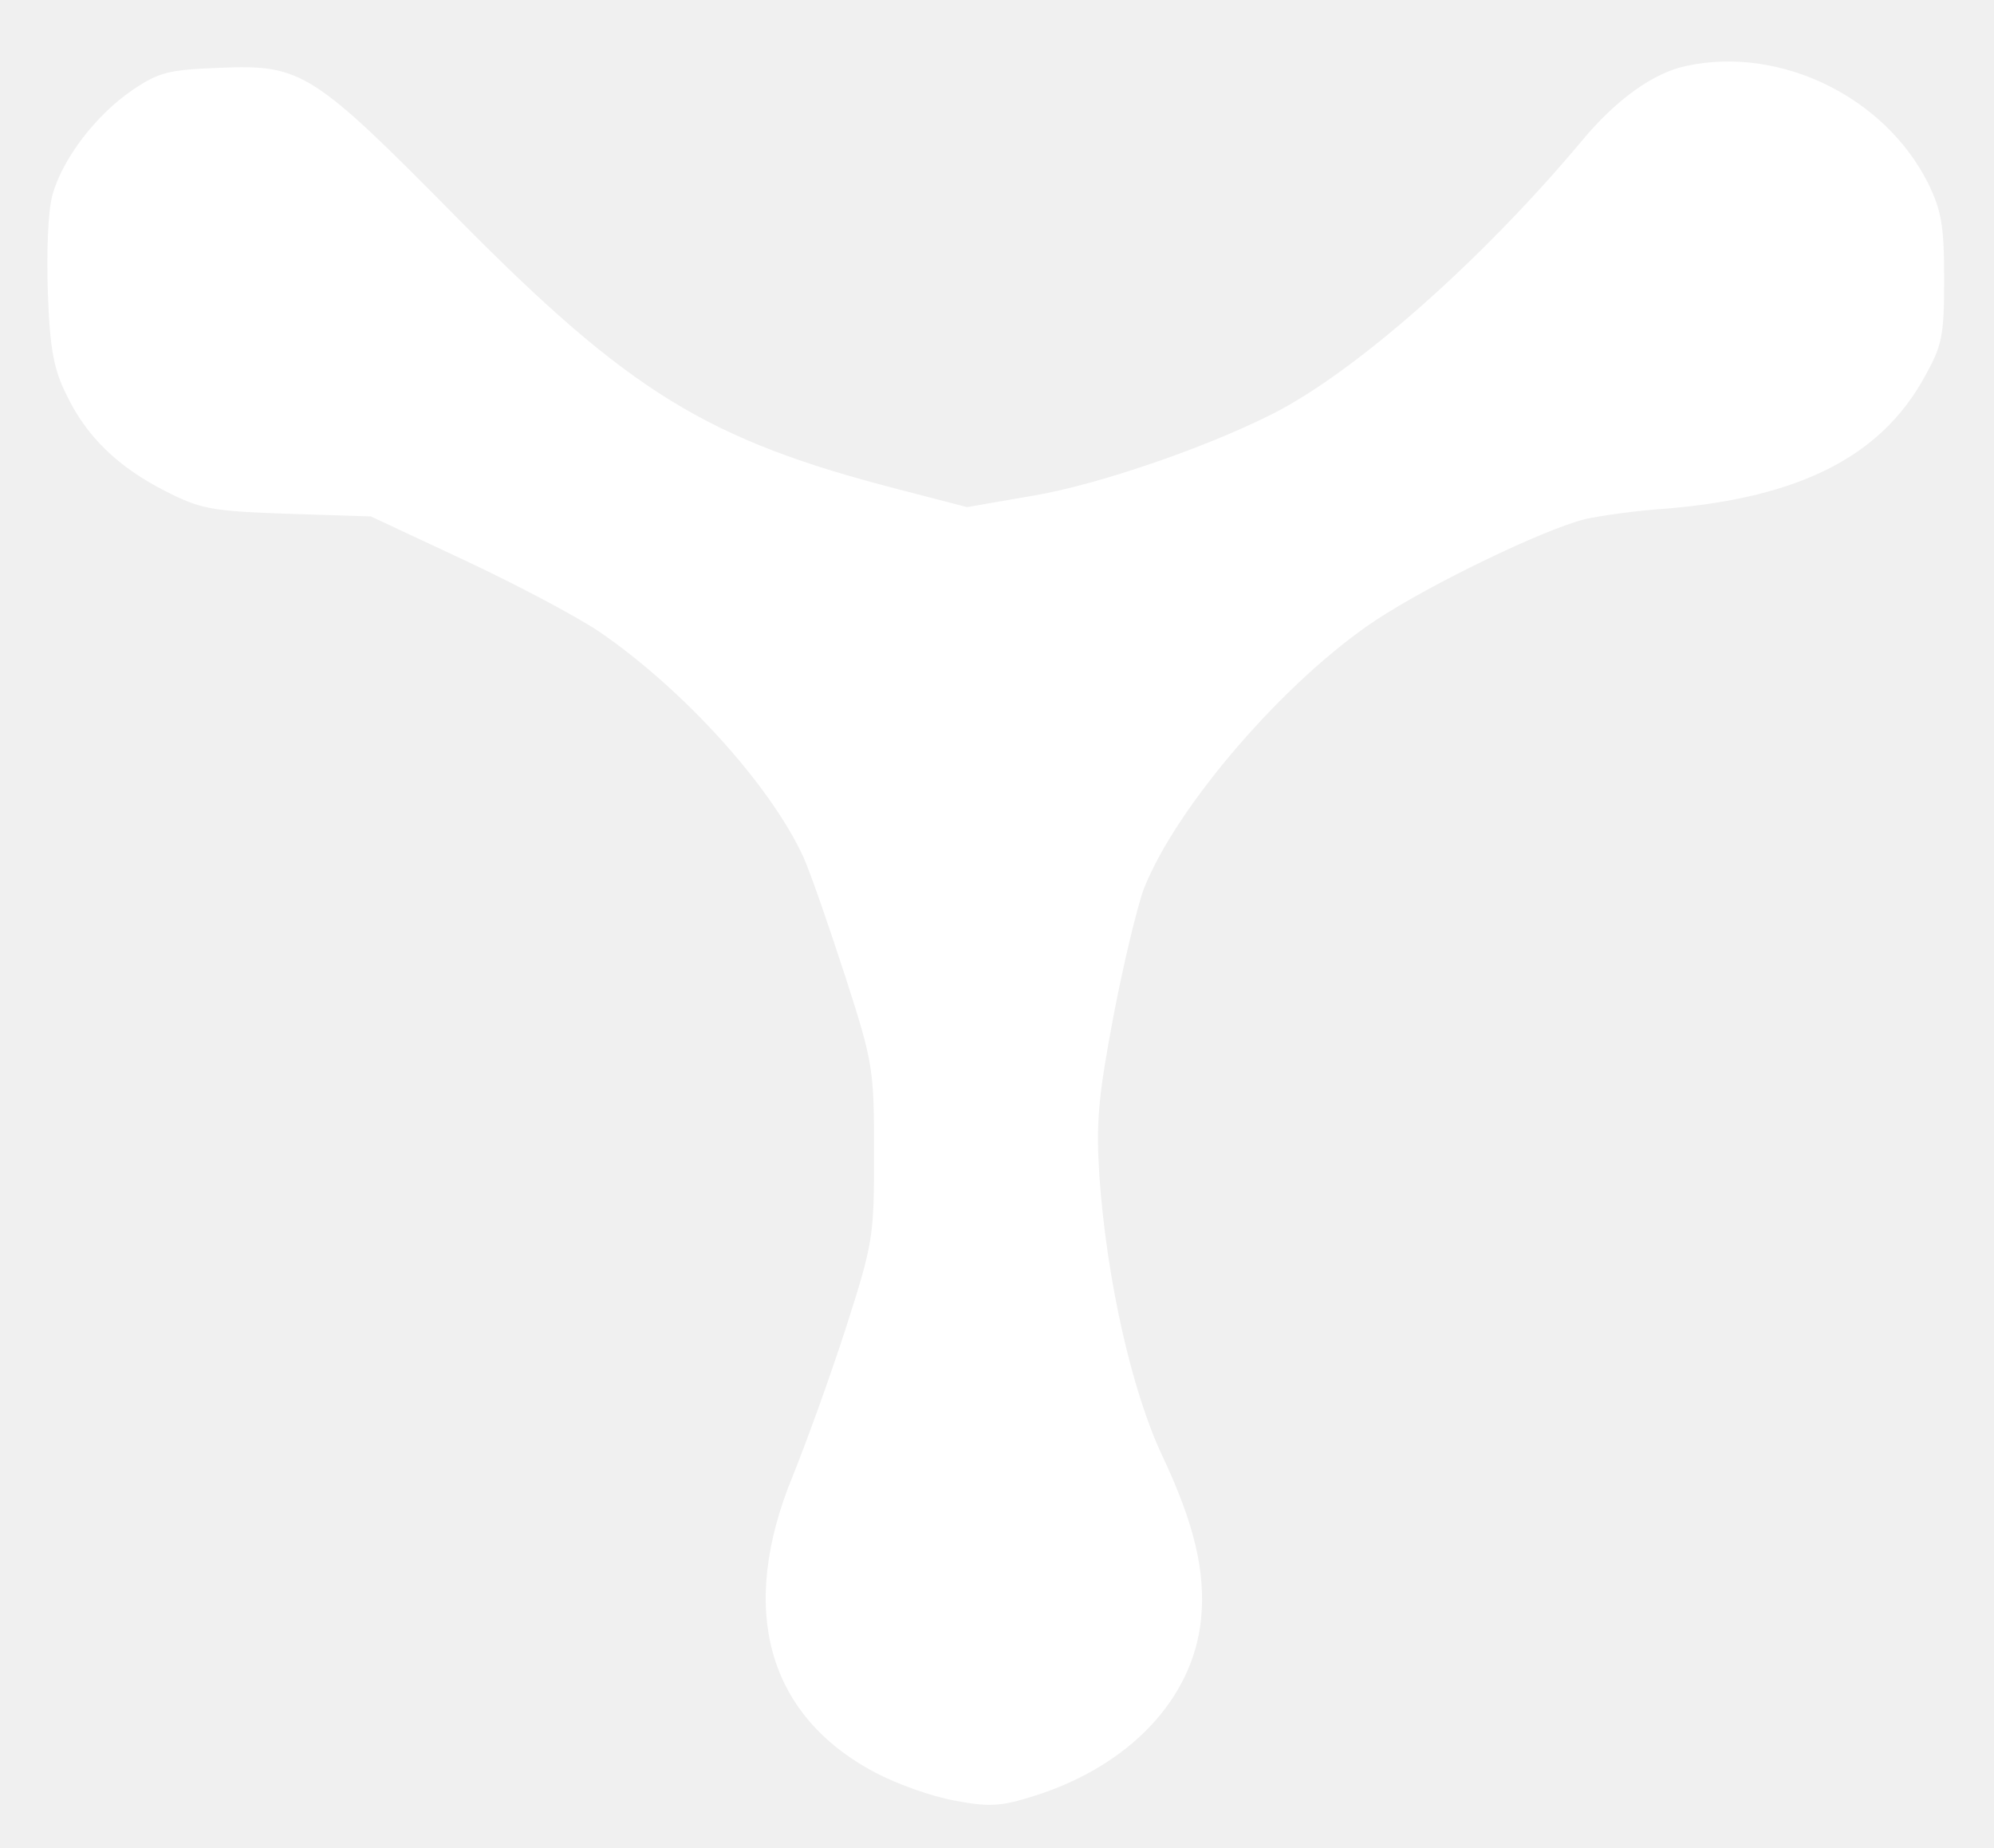
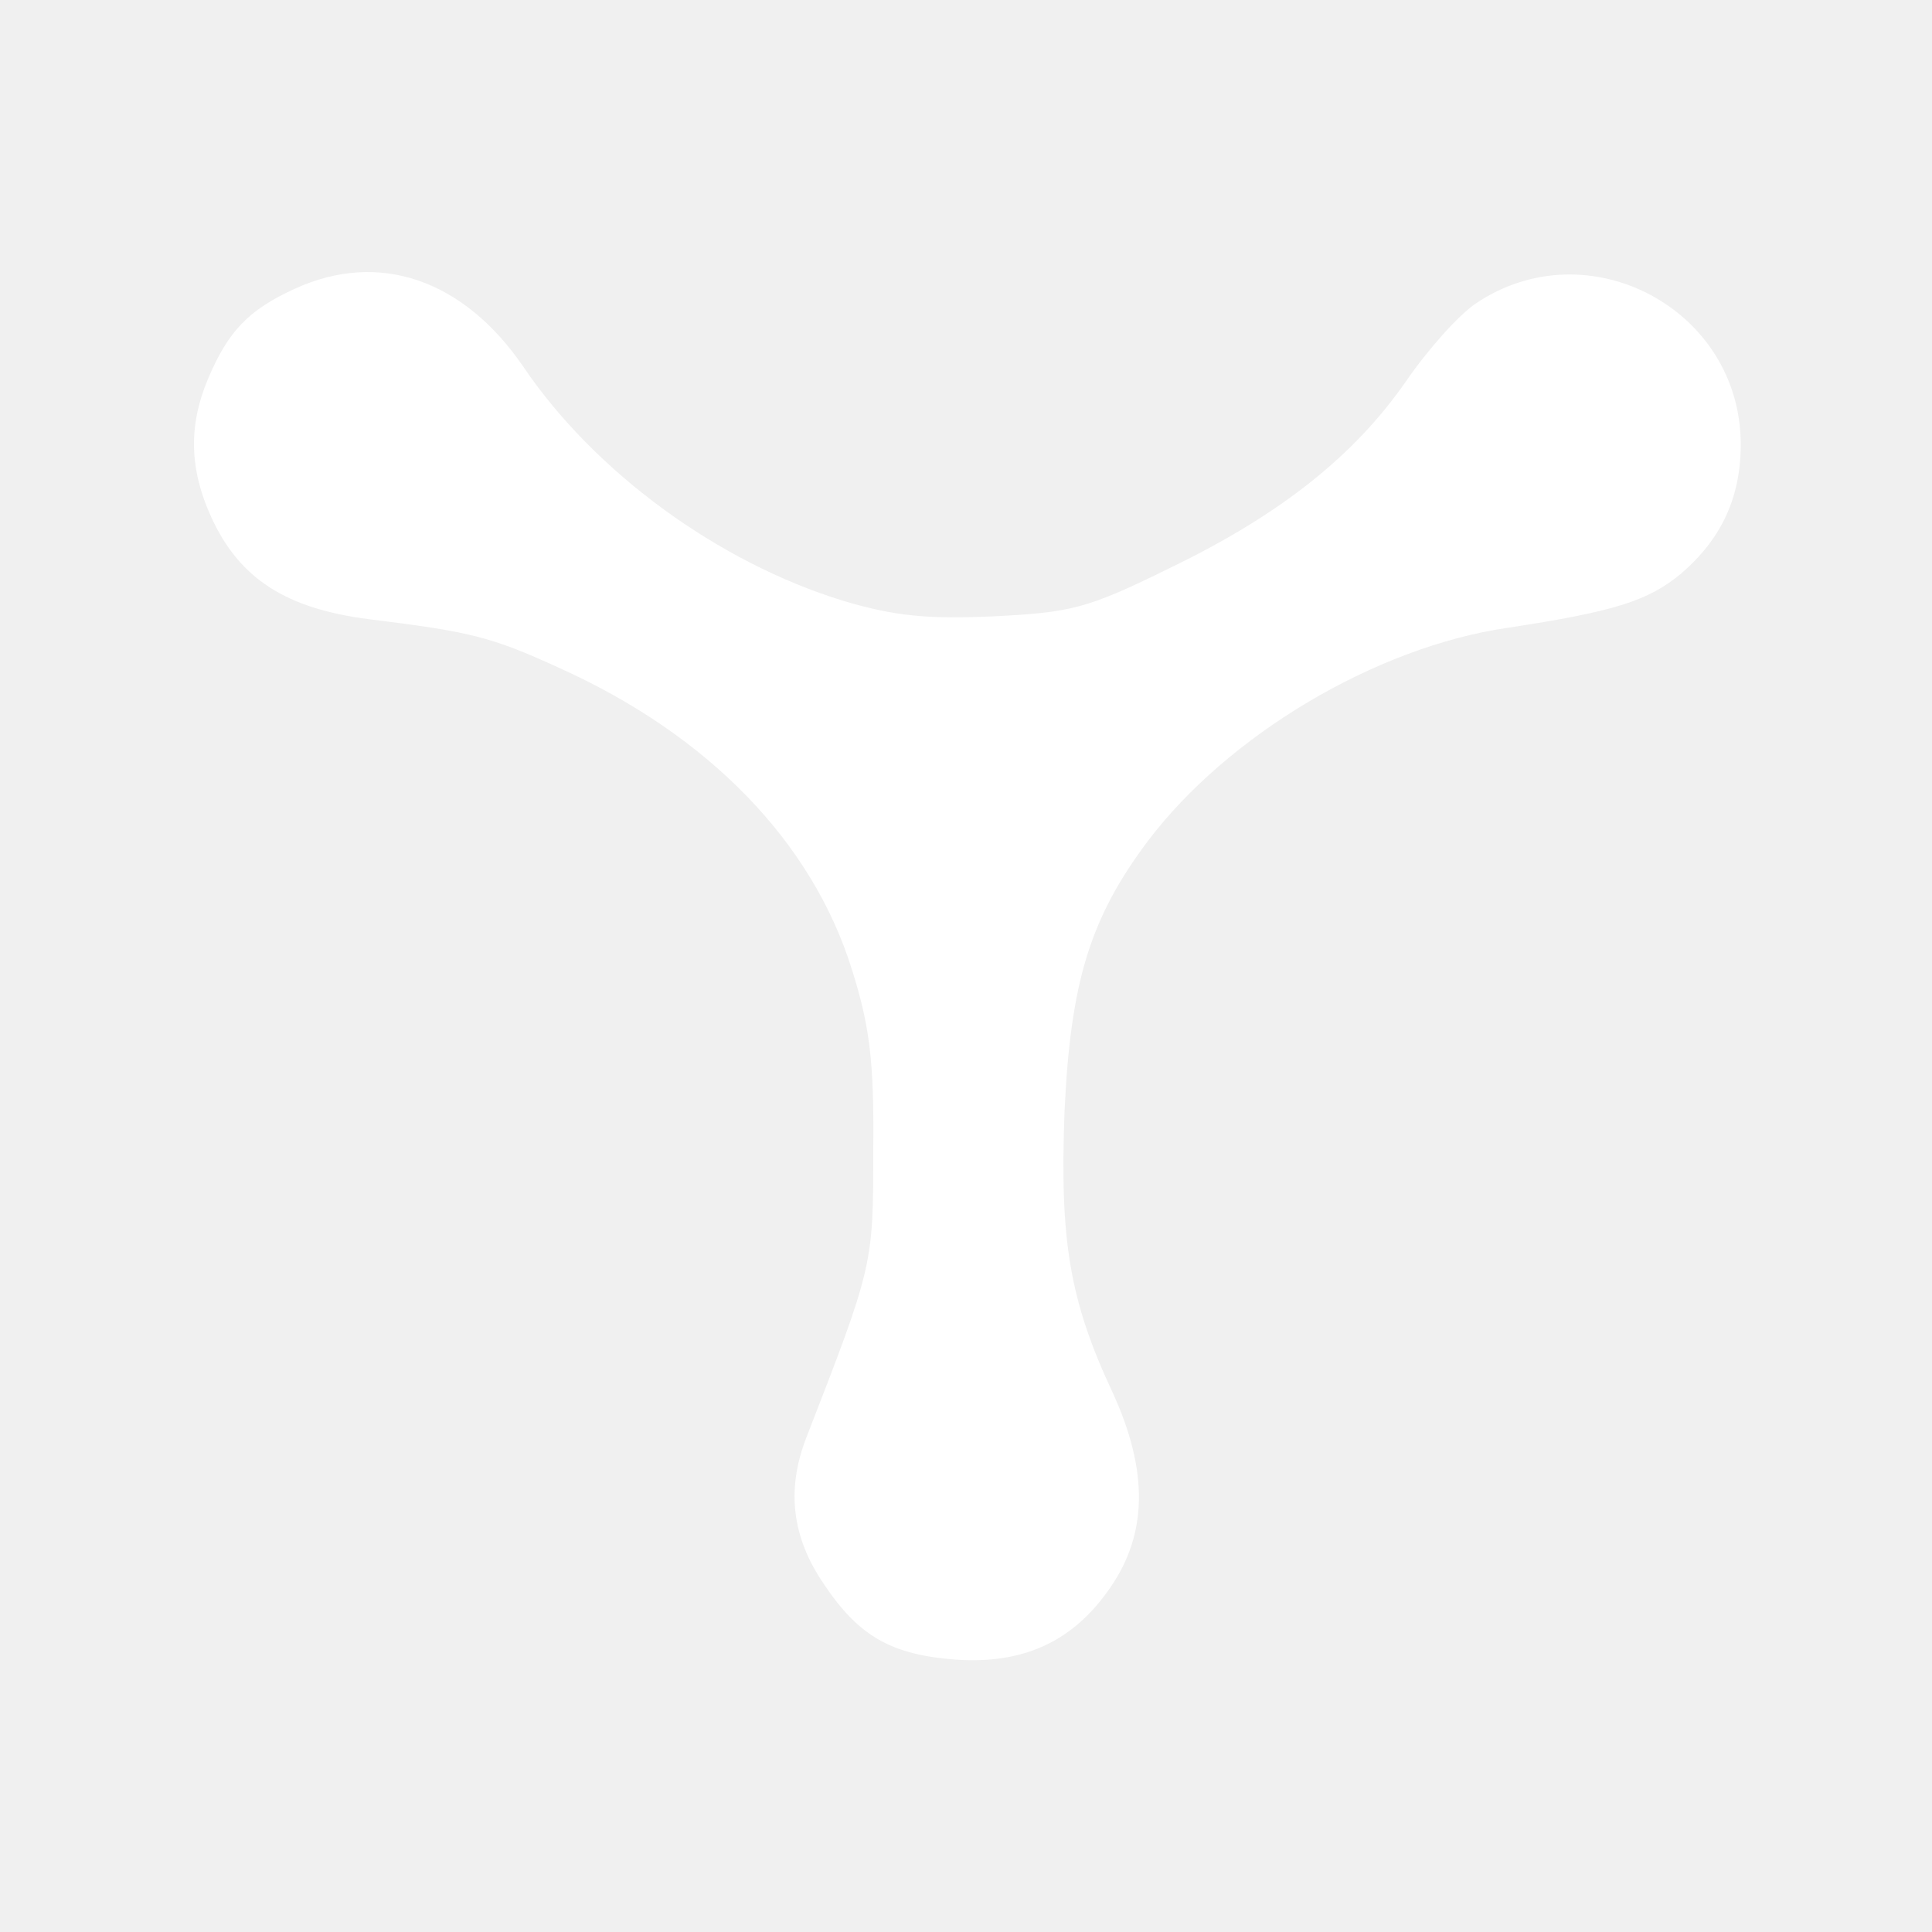
- <svg xmlns="http://www.w3.org/2000/svg" version="1.0" width="300pt" height="278pt" viewBox="0 0 300 278" preserveAspectRatio="xMidYMid meet">
-   <g transform="translate(0,278) scale(0.1,-0.1)" fill="#FFFFFF" stroke="none">
-     <path d="M2538 2681 c-50 -10 -107 -51 -159 -114 -150 -179 -340 -347 -465 -410 -101 -51 -264 -107 -361 -123 l-98 -17 -104 27 c-287 74 -404 146 -661 406 -220 223 -236 233 -359 228 -76 -3 -91 -6 -131 -33 -56 -38 -106 -104 -121 -158 -7 -25 -9 -86 -7 -148 3 -84 9 -115 28 -153 30 -63 78 -109 149 -145 53 -27 69 -30 184 -34 l125 -4 139 -65 c77 -36 168 -84 204 -108 126 -86 258 -231 308 -340 11 -25 39 -106 63 -180 42 -130 43 -139 43 -265 0 -126 -1 -134 -43 -265 -24 -74 -60 -173 -79 -220 -83 -201 -39 -361 124 -447 32 -17 85 -36 119 -42 52 -10 70 -9 120 7 143 45 239 146 251 266 7 71 -10 143 -58 245 -46 97 -84 265 -95 422 -5 79 -2 117 21 239 15 79 36 166 46 193 49 124 212 313 349 404 82 54 251 136 315 152 22 5 78 13 125 16 199 17 320 79 385 197 27 48 30 62 30 148 0 80 -4 103 -24 144 -65 130 -222 207 -363 177z" />
+ <svg xmlns="http://www.w3.org/2000/svg" version="1.0" width="200pt" height="200pt" viewBox="0 0 200 200" preserveAspectRatio="xMidYMid meet">
+   <g transform="translate(0,200) scale(0.1,-0.1)" fill="#FFFFFF" stroke="none">
+     <path d="M305 1701 c-48 -22 -69 -44 -90 -94 -20 -48 -19 -93 4 -143 29 -63 77 -94 163 -105 105 -13 126 -18 196 -50 156 -70 263 -181 304 -313 18 -57 23 -94 22 -186 0 -120 0 -120 -70 -300 -20 -53 -14 -102 19 -150 36 -54 70 -73 136 -78 71 -5 122 19 160 74 39 56 40 121 3 202 -45 96 -55 158 -50 291 6 133 26 200 86 280 83 110 236 201 372 221 112 17 146 28 180 56 42 36 62 79 62 134 0 140 -158 224 -274 146 -18 -12 -50 -48 -72 -80 -54 -78 -131 -139 -245 -194 -85 -42 -102 -46 -182 -50 -69 -3 -102 0 -156 16 -130 40 -257 133 -331 242 -62 91 -150 121 -237 81z" />
  </g>
</svg>
